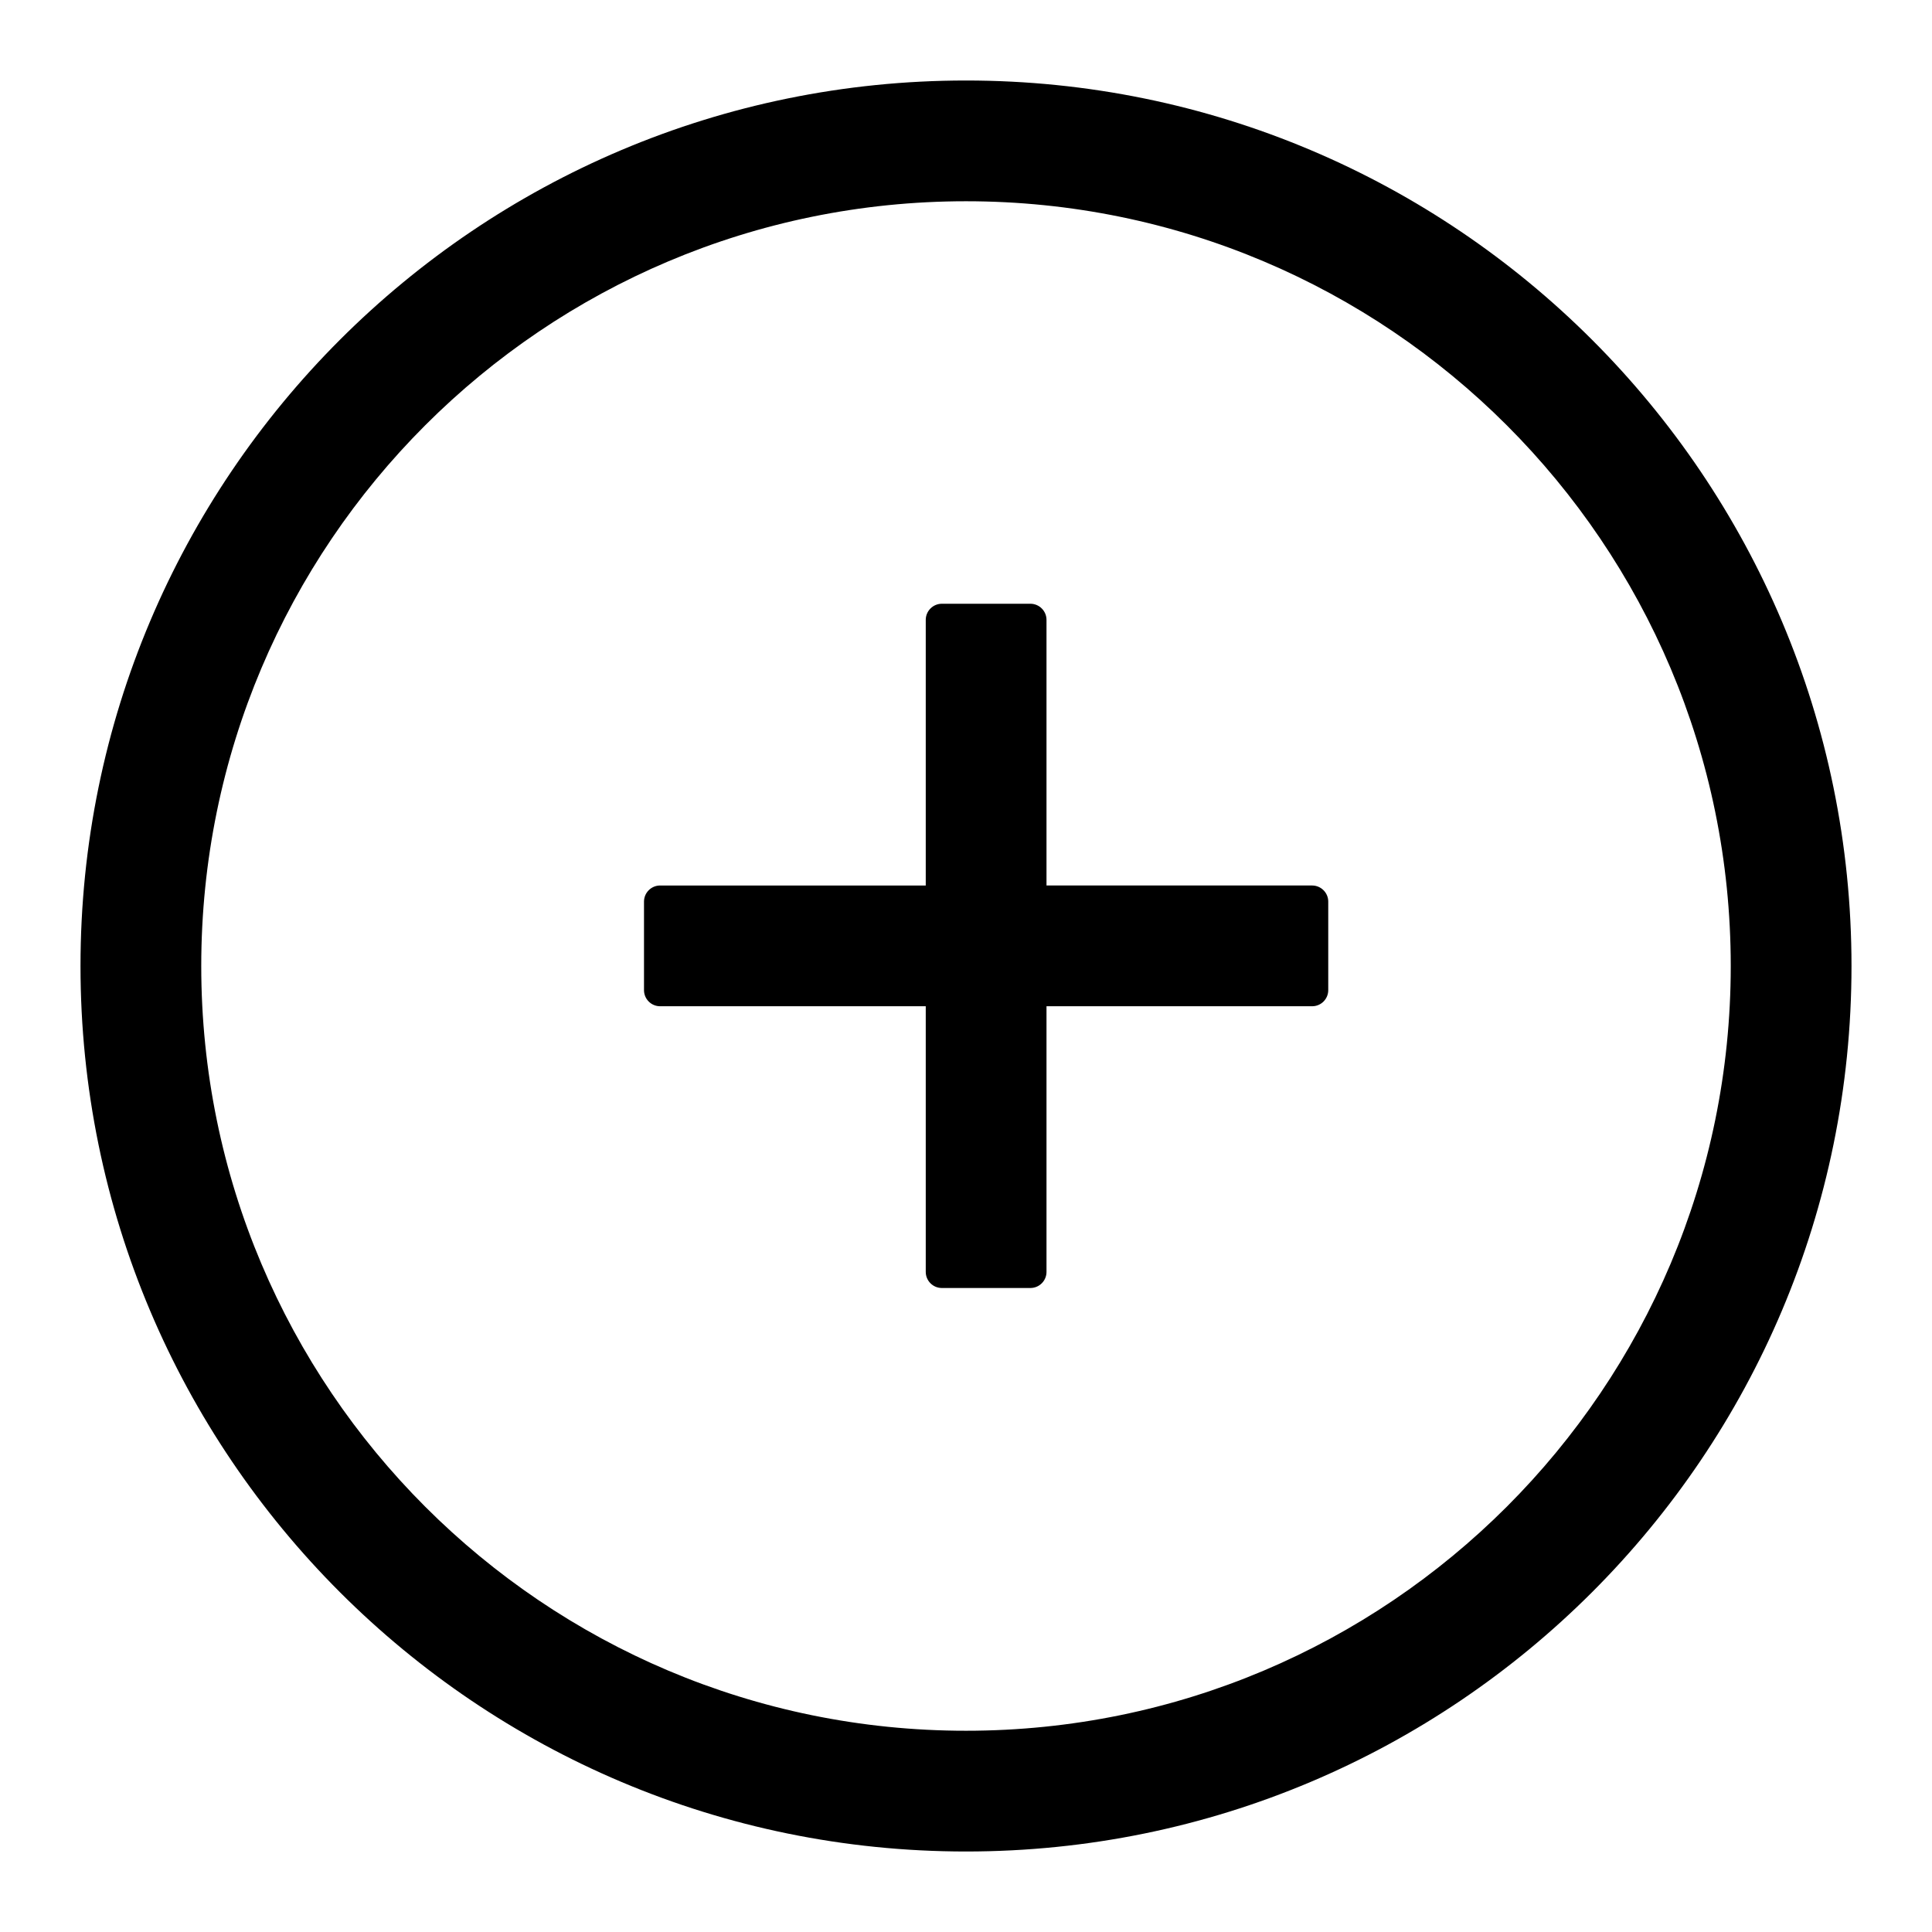
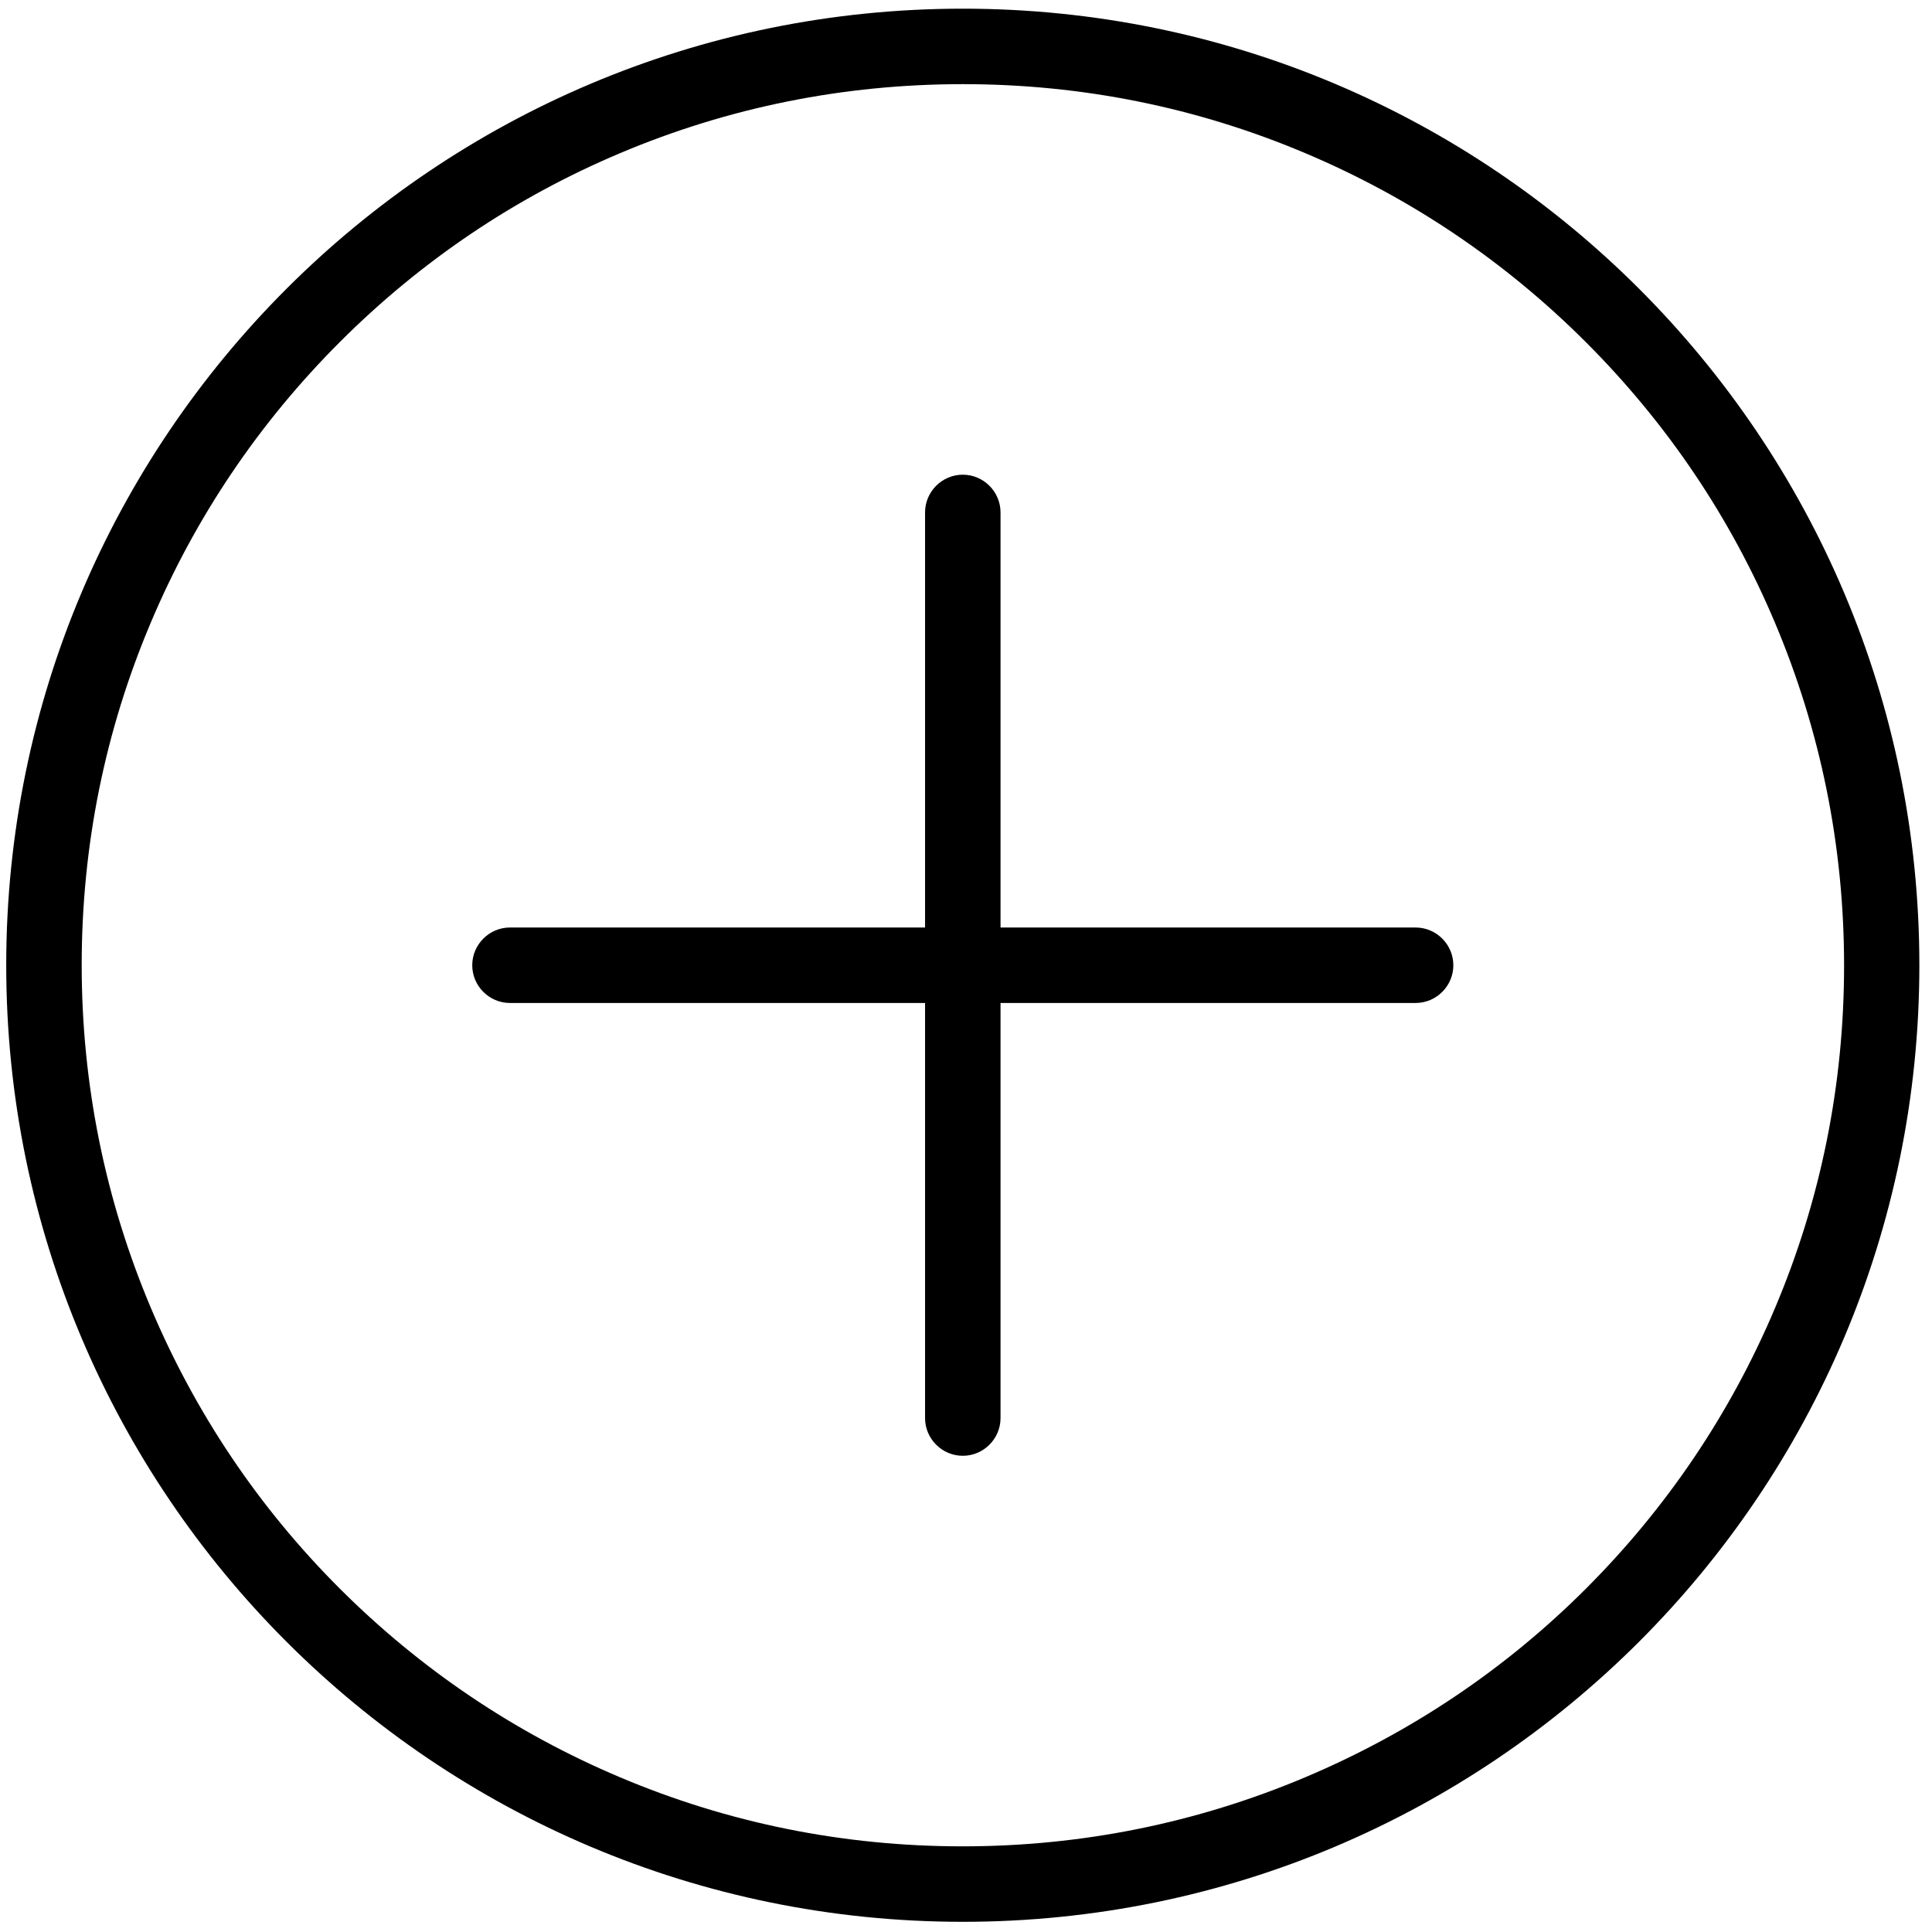
- <svg xmlns="http://www.w3.org/2000/svg" t="1678176728876" class="icon" viewBox="0 0 1024 1024" version="1.1" p-id="1904" width="200" height="200">
-   <path d="M512 42.667c259.2 0 469.333 210.133 469.333 469.333s-210.133 469.333-469.333 469.333S42.667 771.2 42.667 512 252.8 42.667 512 42.667z m0 64C288.149 106.667 106.667 288.149 106.667 512s181.483 405.333 405.333 405.333 405.333-181.483 405.333-405.333S735.851 106.667 512 106.667z m34.133 213.333c4.693 0 8.533 3.84 8.533 8.533V469.333h140.8c4.693 0 8.533 3.84 8.533 8.533v46.933a8.533 8.533 0 0 1-8.533 8.533H554.667v140.8a8.533 8.533 0 0 1-8.533 8.533h-46.933a8.533 8.533 0 0 1-8.533-8.533V533.333h-140.8a8.533 8.533 0 0 1-8.533-8.533v-46.933c0-4.693 3.84-8.533 8.533-8.533H490.667v-140.8c0-4.693 3.84-8.533 8.533-8.533h46.933z" p-id="1905" />
+ <svg xmlns="http://www.w3.org/2000/svg" t="1678200498404" class="icon" viewBox="0 0 1024 1024" version="1.1" p-id="4076" width="300" height="300">
+   <path d="M510.3 44.6c63.1 0 124.2 12.3 181.8 36.7 55.6 23.5 105.6 57.2 148.5 100.1s76.6 92.8 100.1 148.5c24.3 57.5 36.7 118.7 36.7 181.8s-12.3 124.2-36.7 181.8c-23.5 55.6-57.2 105.6-100.1 148.5s-93 76.4-148.6 99.9c-57.5 24.3-118.7 36.7-181.8 36.7S386 966.3 328.4 941.9c-55.6-23.5-105.6-57.2-148.5-100.1S103.5 748.9 80 693.3c-24.3-57.5-36.7-118.7-36.7-181.8S55.6 387.4 80 329.8c23.5-55.6 57.2-105.6 100.1-148.5s92.8-76.6 148.5-100.1c57.5-24.3 118.6-36.6 181.7-36.6m0-40c-280 0-507 227-507 507s227 507 507 507 507-227 507-507-227-507-507-507z" p-id="4077" />
+   <path d="M510.3 771.6c-11 0-20-9-20-20v-480c0-11 9-20 20-20s20 9 20 20v480c0 11-9 20-20 20z" p-id="4078" />
+   <path d="M770.3 511.6c0 11-9 20-20 20h-480c-11 0-20-9-20-20s9-20 20-20h480c11 0 20 9 20 20z" p-id="4079" />
</svg>
